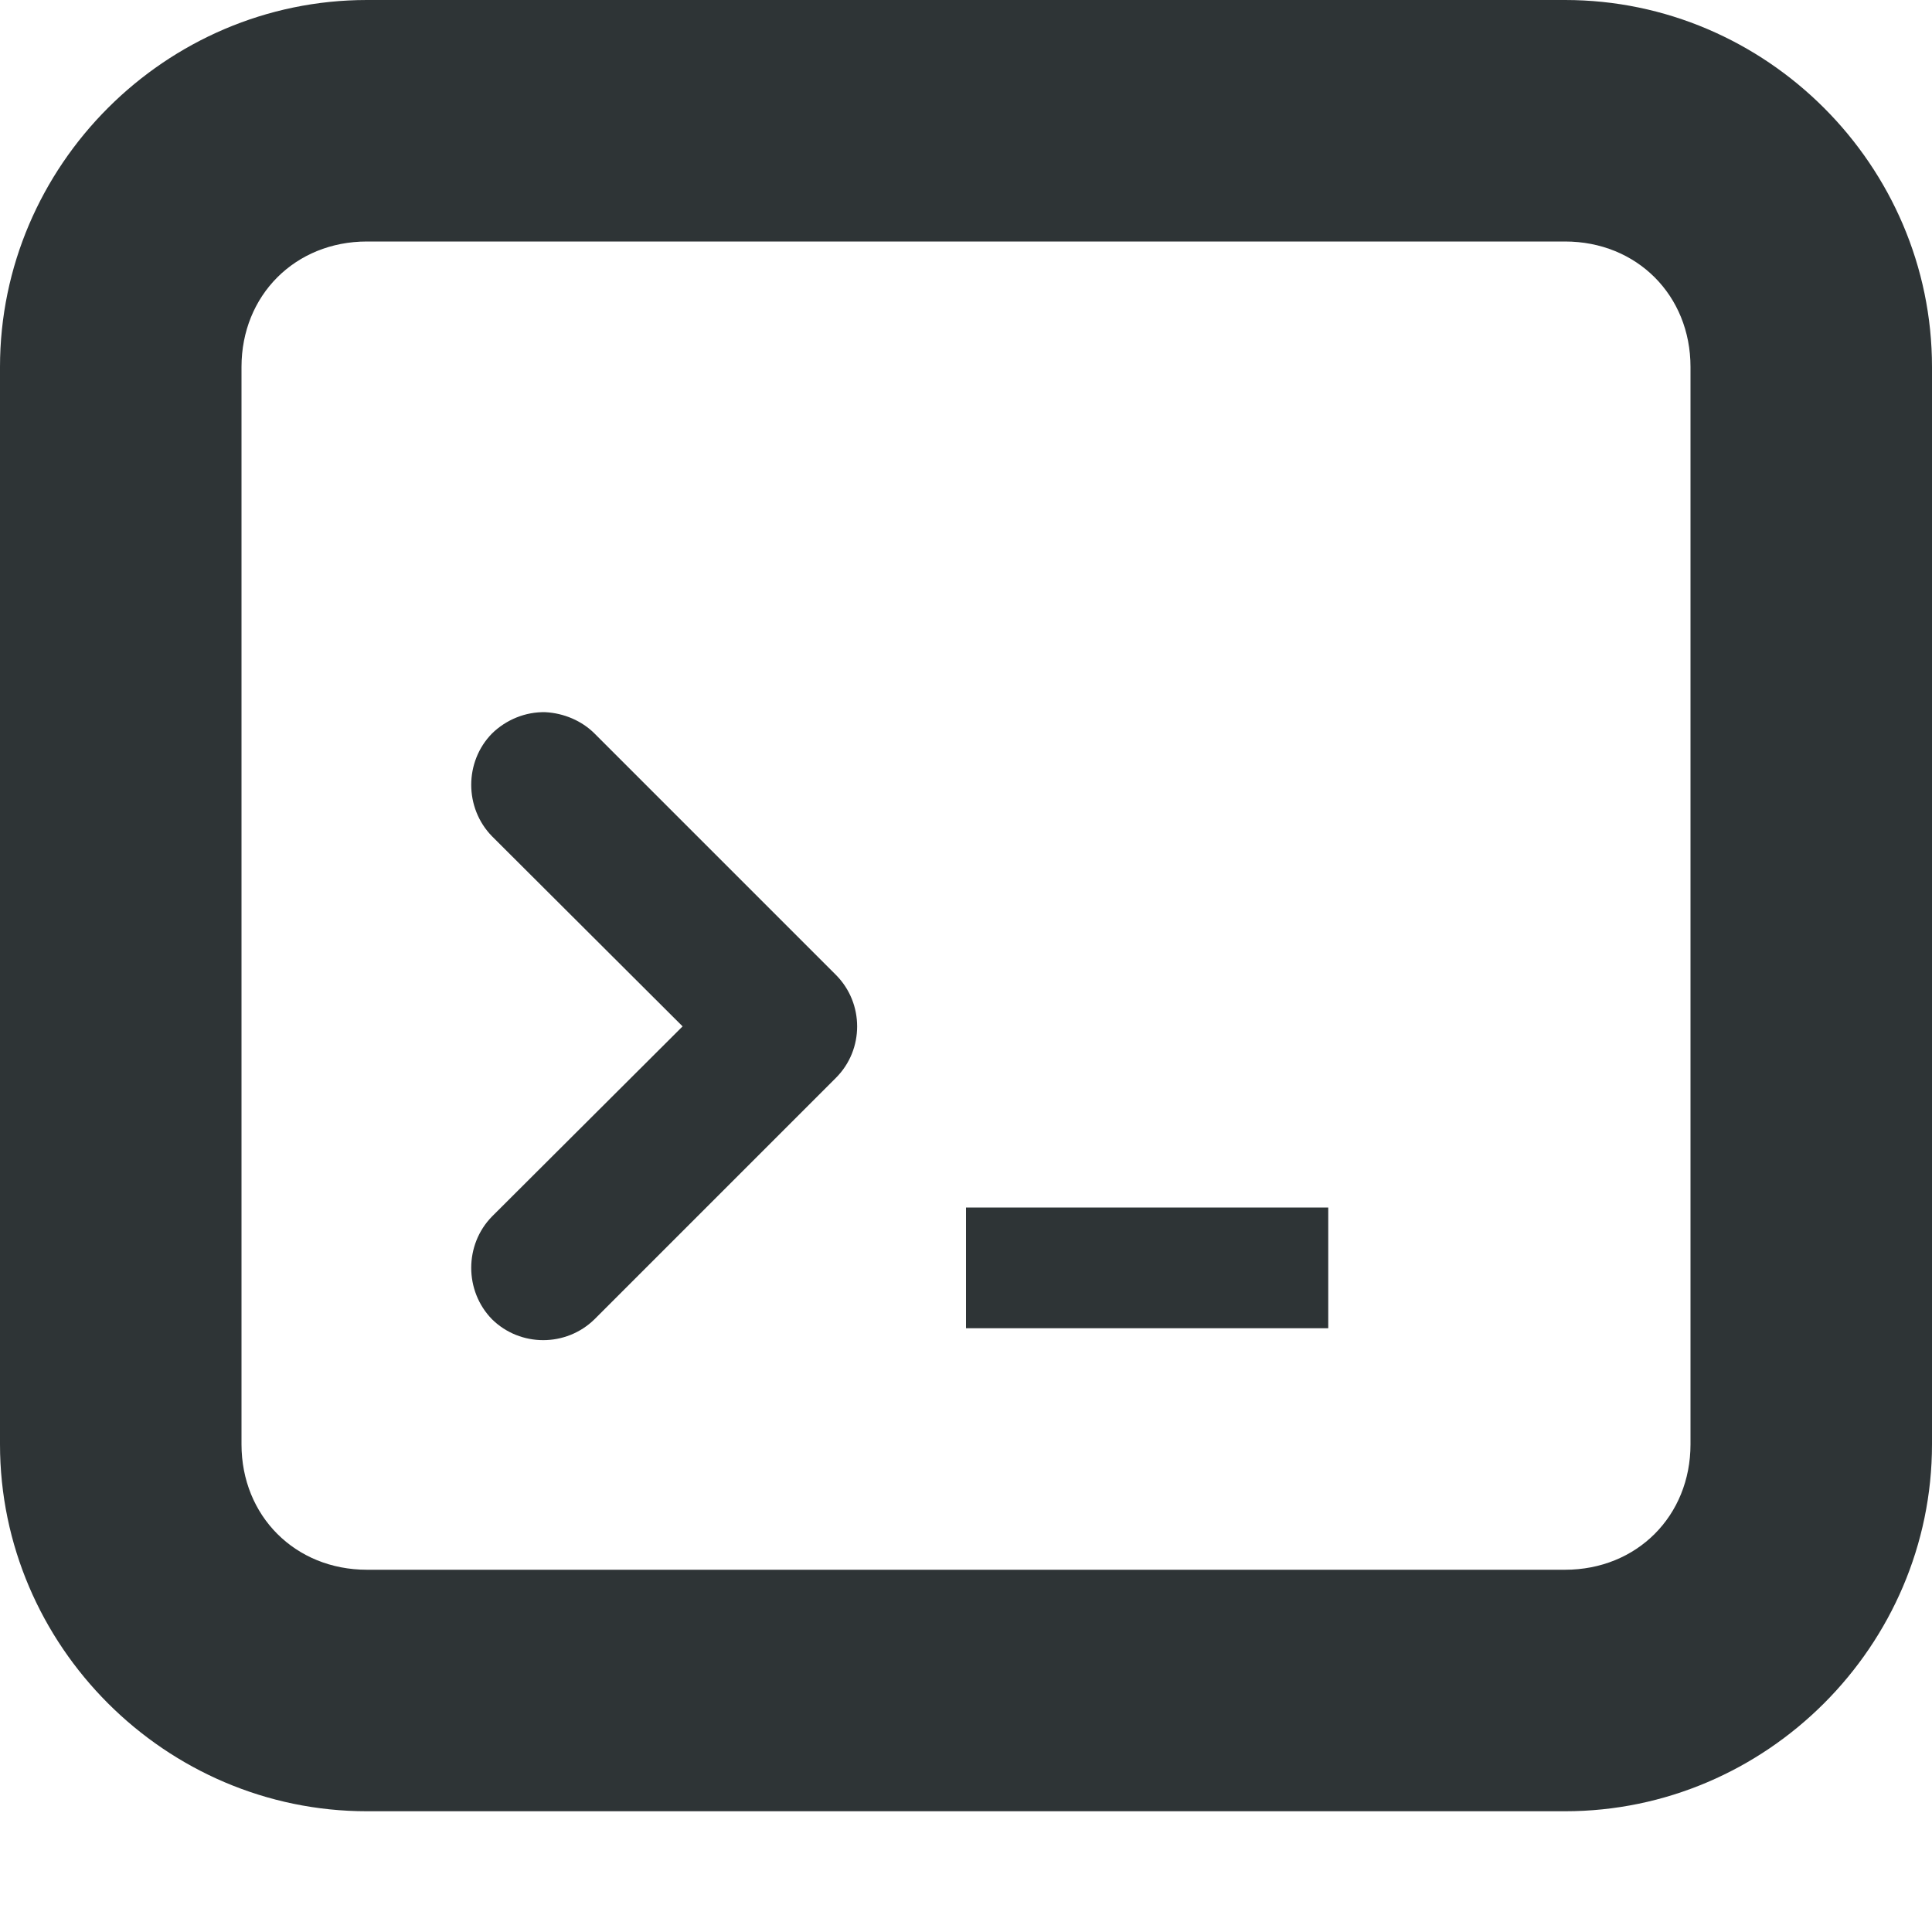
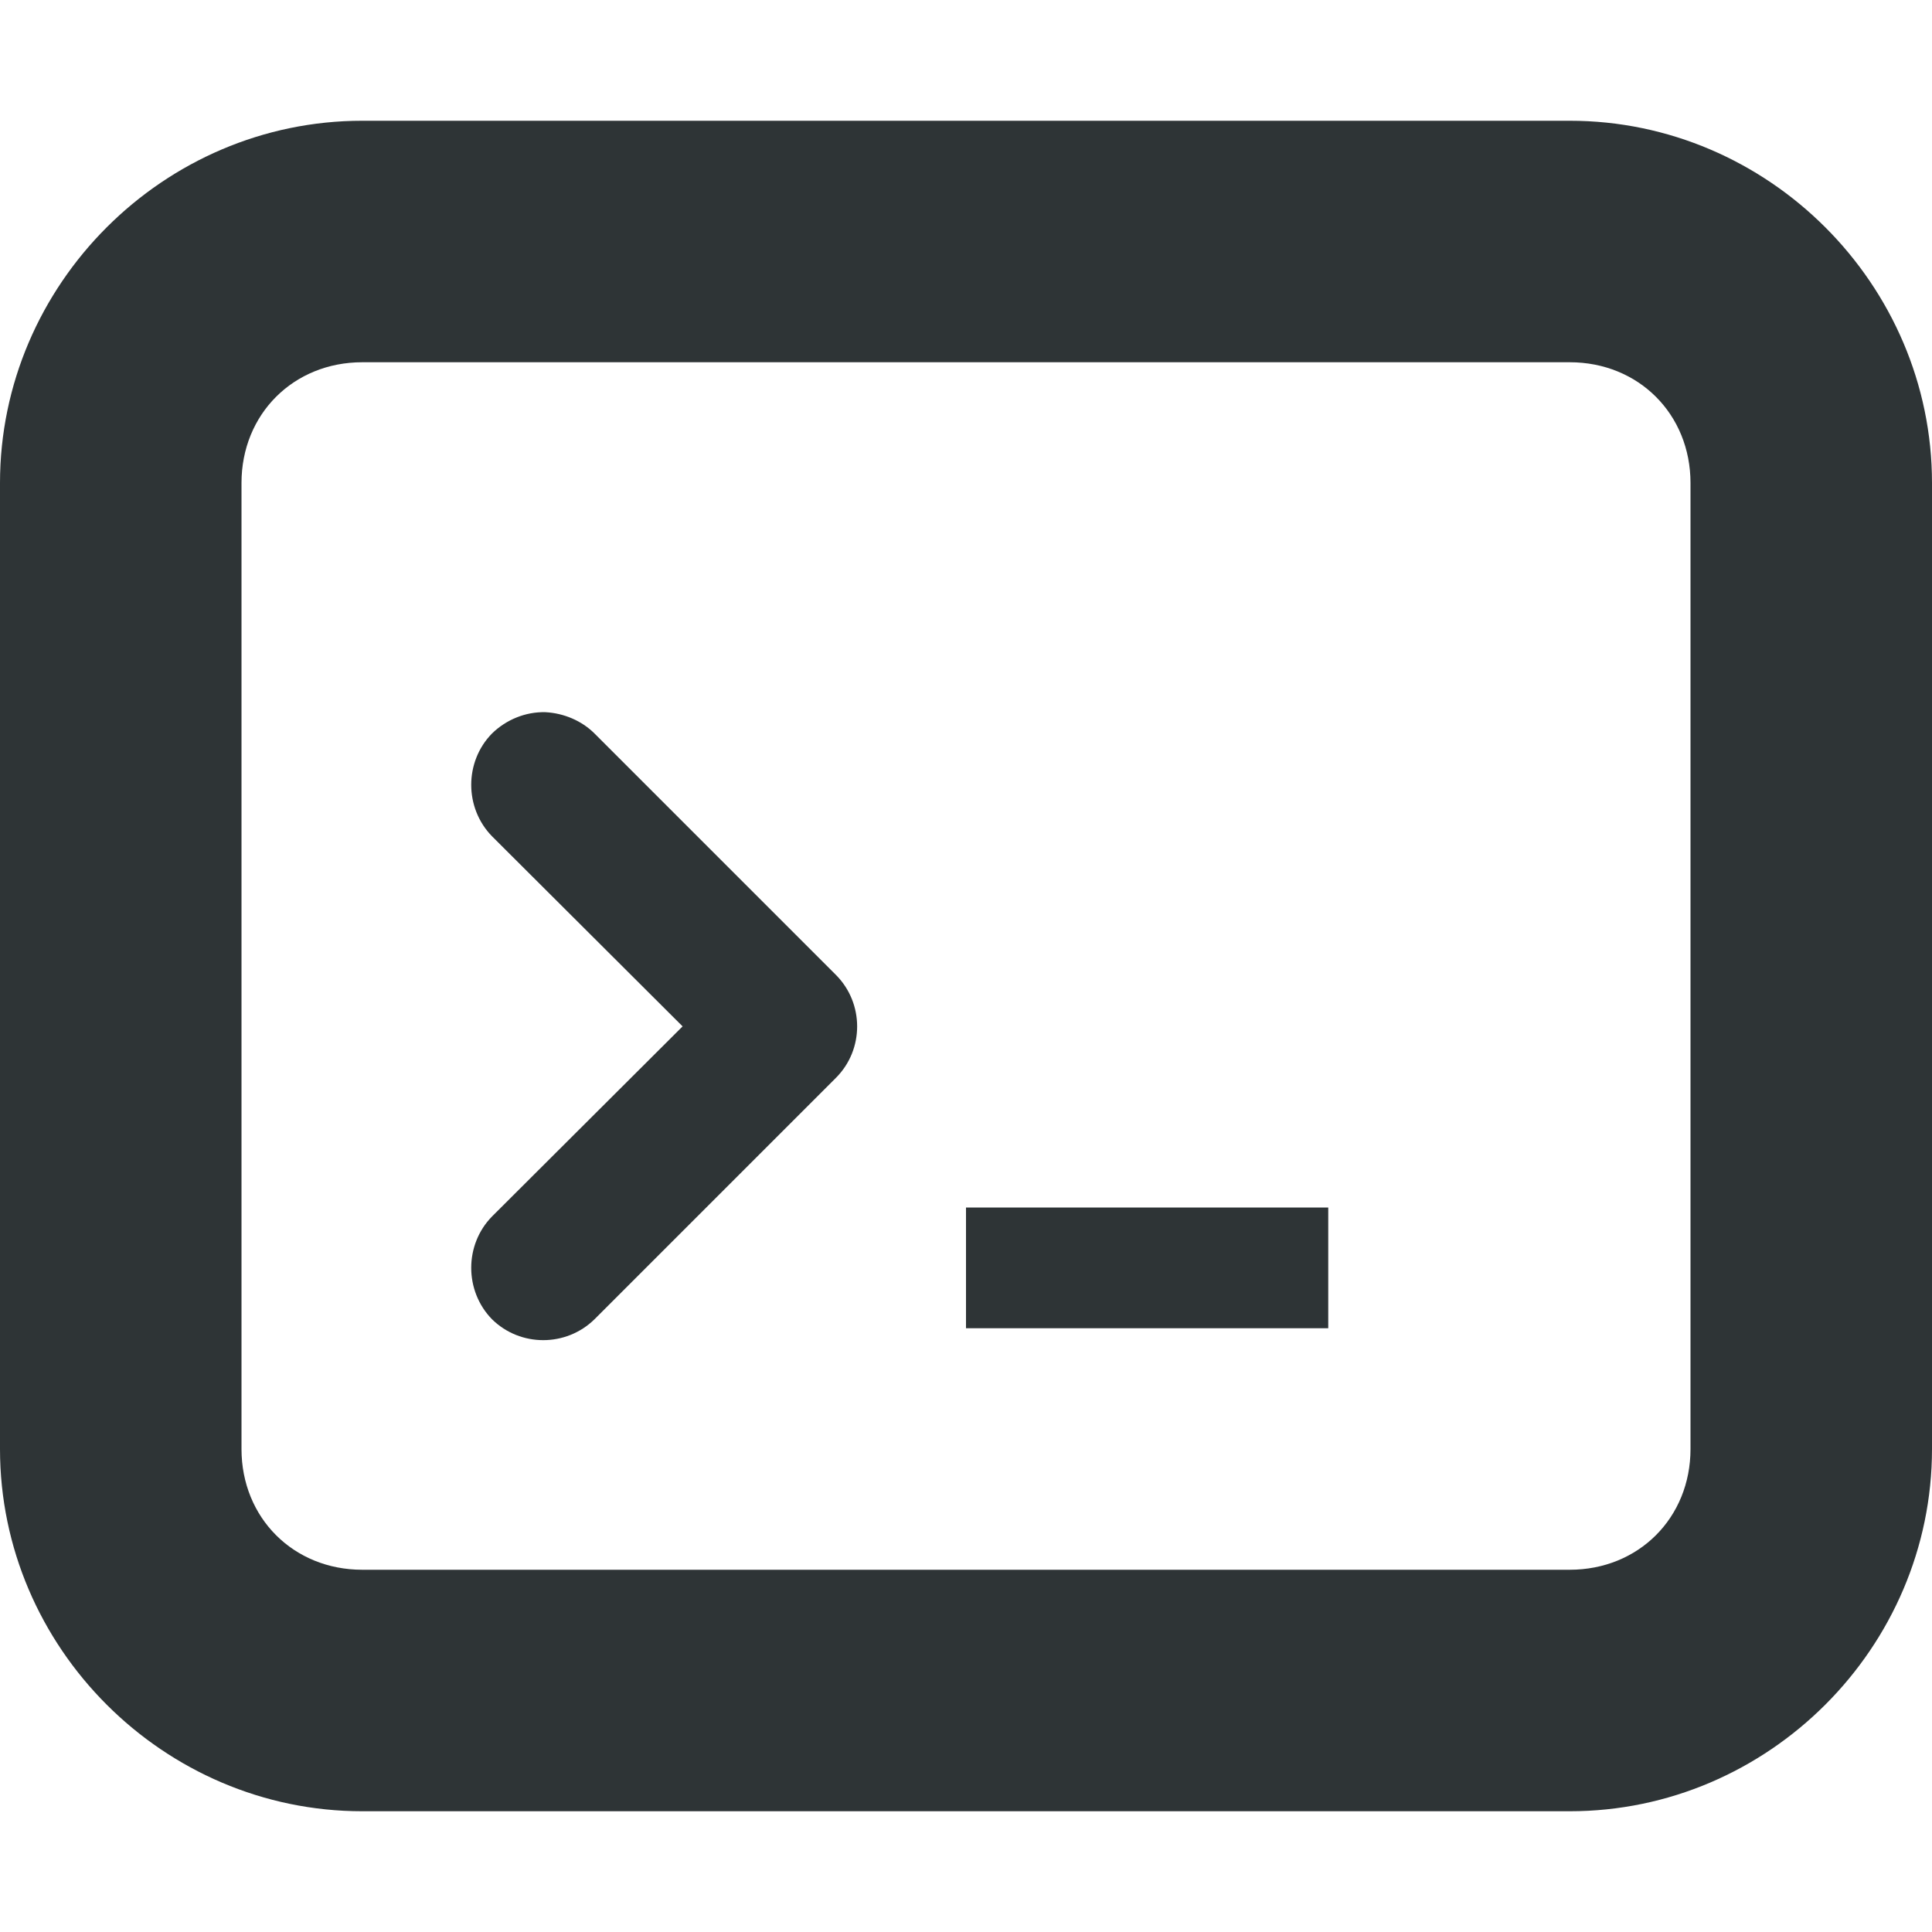
<svg xmlns="http://www.w3.org/2000/svg" height="16px" viewBox="0 0 16 16" width="16px">
  <g fill="#2e3436">
    <path d="m 4.516 5.898 c -0.164 -0.004 -0.324 0.062 -0.441 0.176 c -0.23 0.234 -0.23 0.617 0 0.852 l 1.578 1.574 l -1.578 1.574 c -0.23 0.234 -0.23 0.617 0 0.852 c 0.234 0.23 0.613 0.23 0.848 0 l 2 -2 c 0.234 -0.234 0.234 -0.617 0 -0.852 l -2 -2 c -0.105 -0.105 -0.254 -0.168 -0.406 -0.176 z m 3.484 4.102 v 1 h 3 v -1 z m 0 0" />
-     <path d="m 3.039 0 c -1.668 0 -3.039 1.371 -3.039 3.039 v 8.922 c 0 1.668 1.371 3.039 3.039 3.039 h 9.922 c 1.668 0 3.039 -1.371 3.039 -3.039 v -8.922 c 0 -1.668 -1.371 -3.039 -3.039 -3.039 z m 0 2 h 9.922 c 0.594 0 1.039 0.445 1.039 1.039 v 8.922 c 0 0.594 -0.445 1.039 -1.039 1.039 h -9.922 c -0.594 0 -1.039 -0.445 -1.039 -1.039 v -8.922 c 0 -0.594 0.445 -1.039 1.039 -1.039 z m 0 0" />
+     <path d="m 3 1 c -1.645 0 -3 1.355 -3 3 v 8 c 0 1.645 1.355 3 3 3 h 10 c 1.645 0 3 -1.355 3 -3 v -8 c 0 -1.645 -1.355 -3 -3 -3 z m 0 2 h 10 c 0.57 0 1 0.43 1 1 v 8 c 0 0.57 -0.43 1 -1 1 h -10 c -0.57 0 -1 -0.43 -1 -1 v -8 c 0 -0.57 0.43 -1 1 -1 z m 0 0" />
  </g>
</svg>
